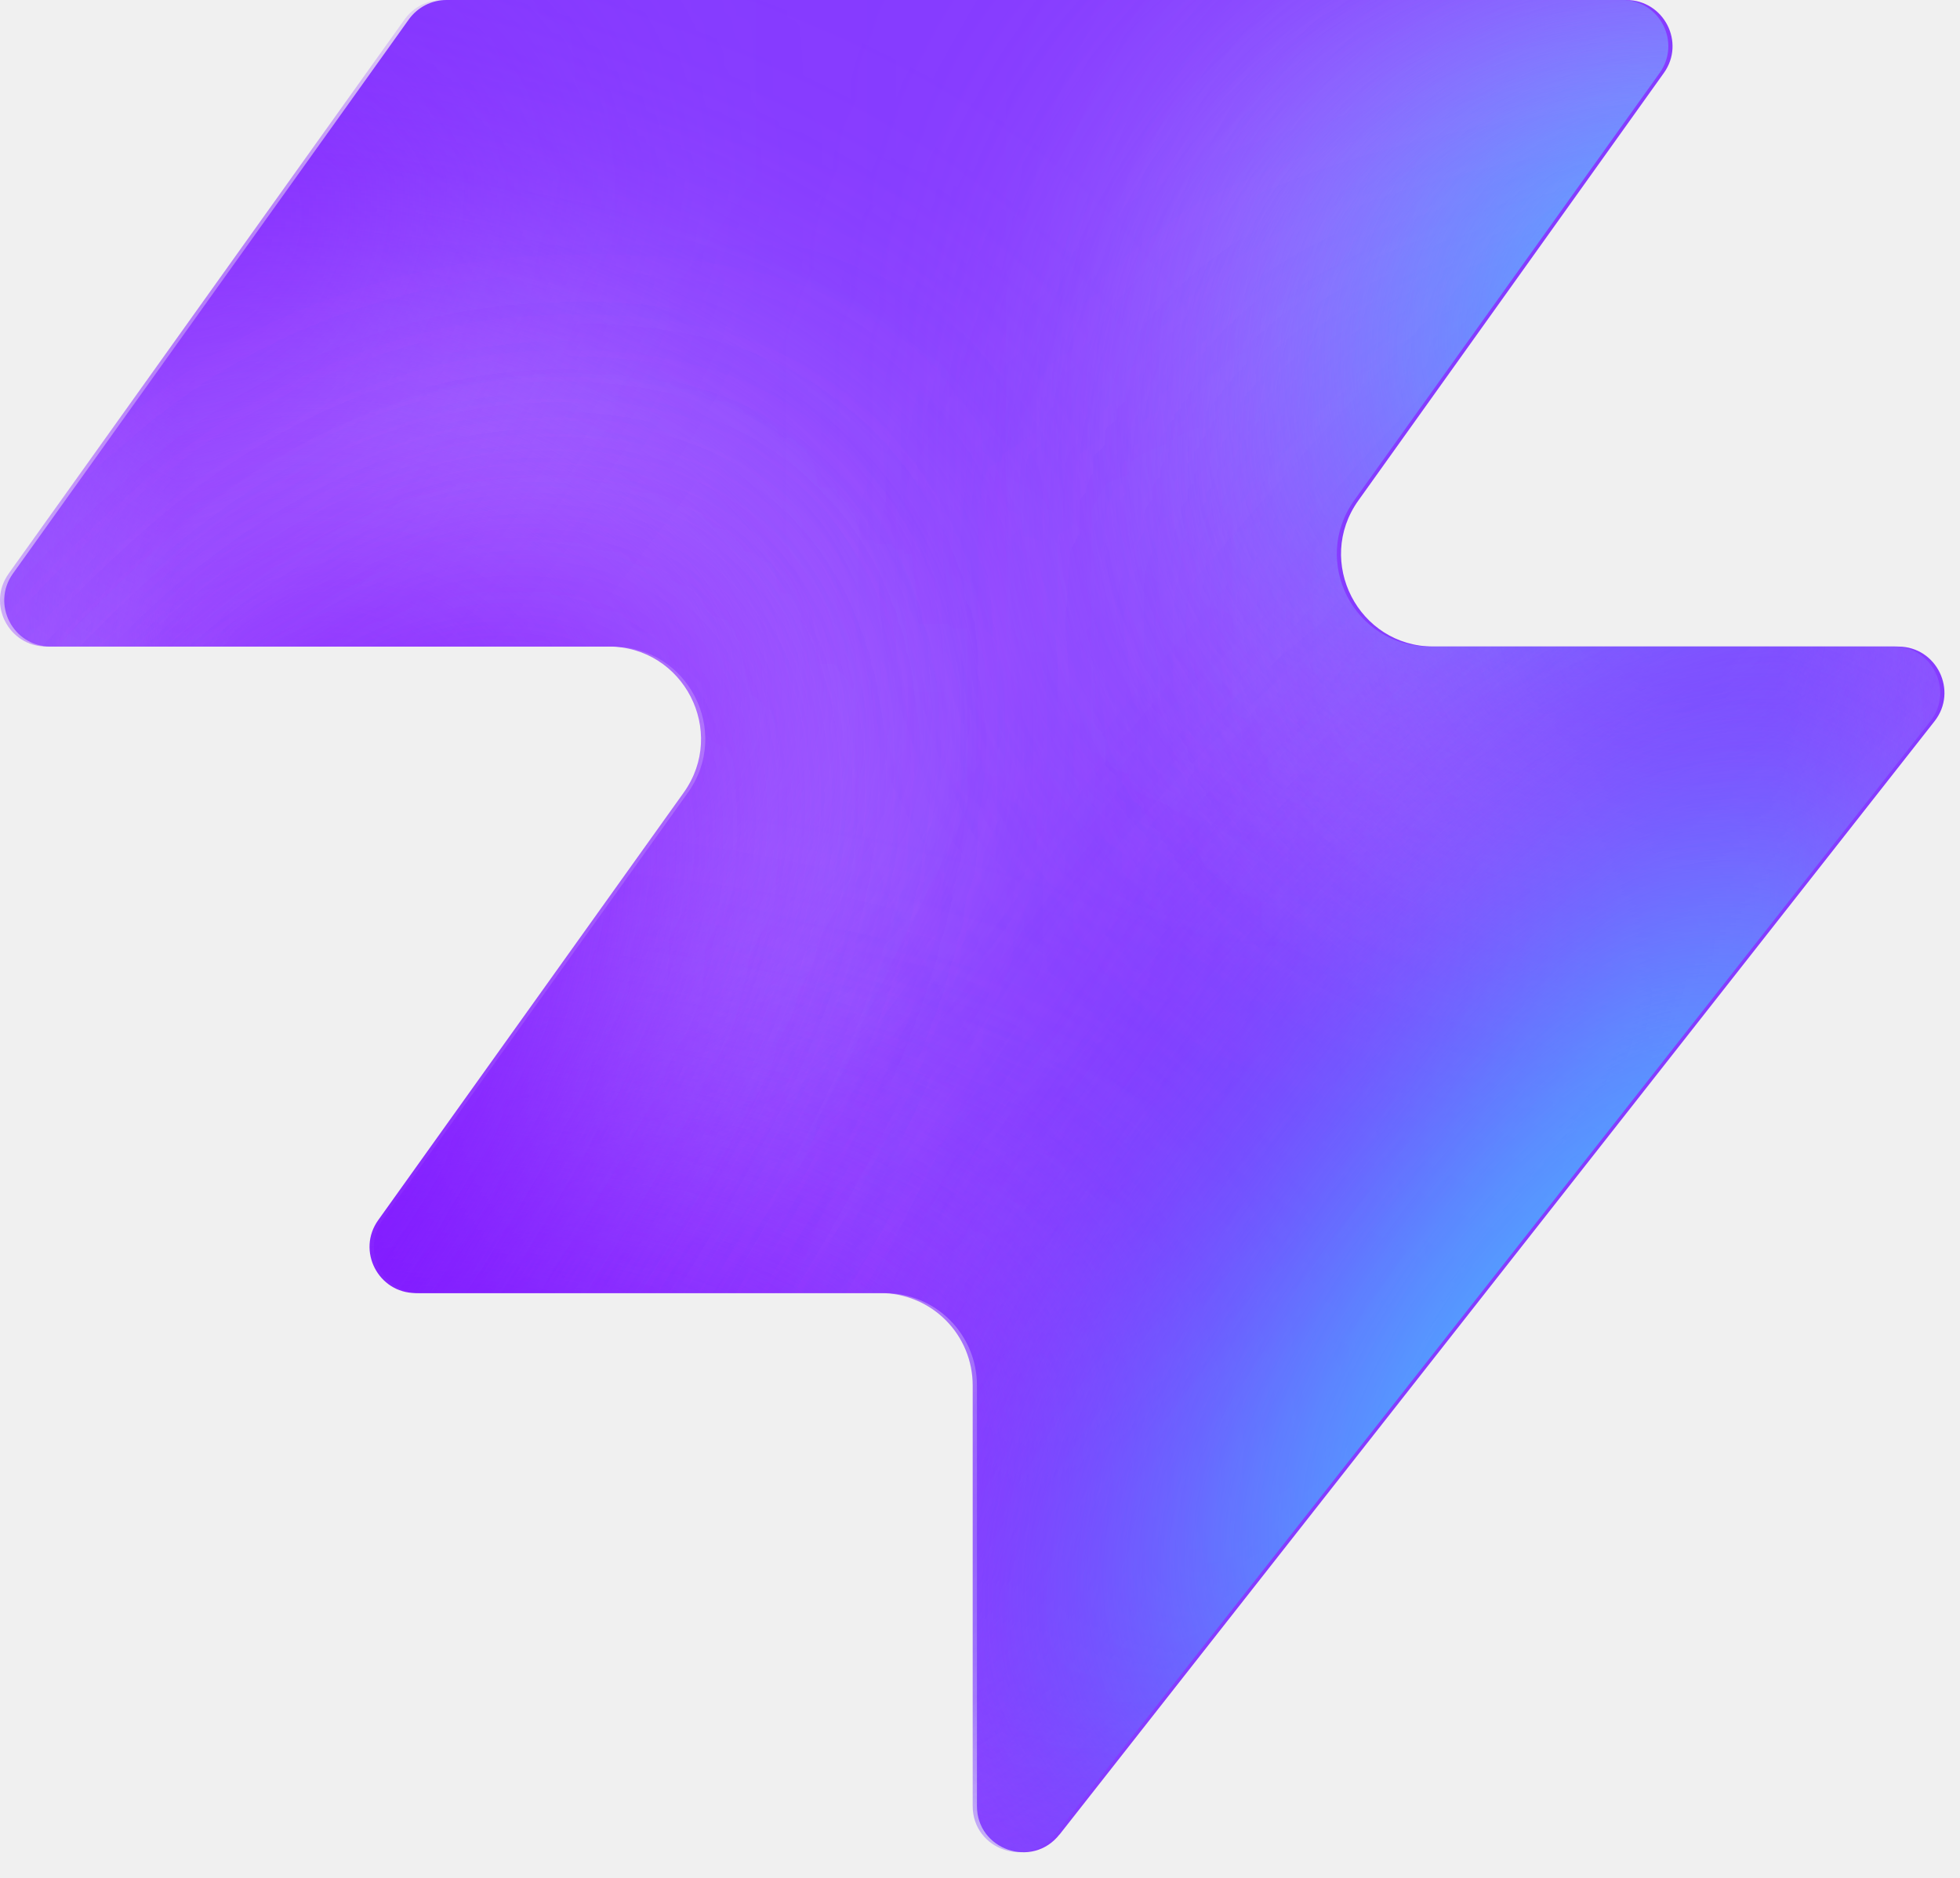
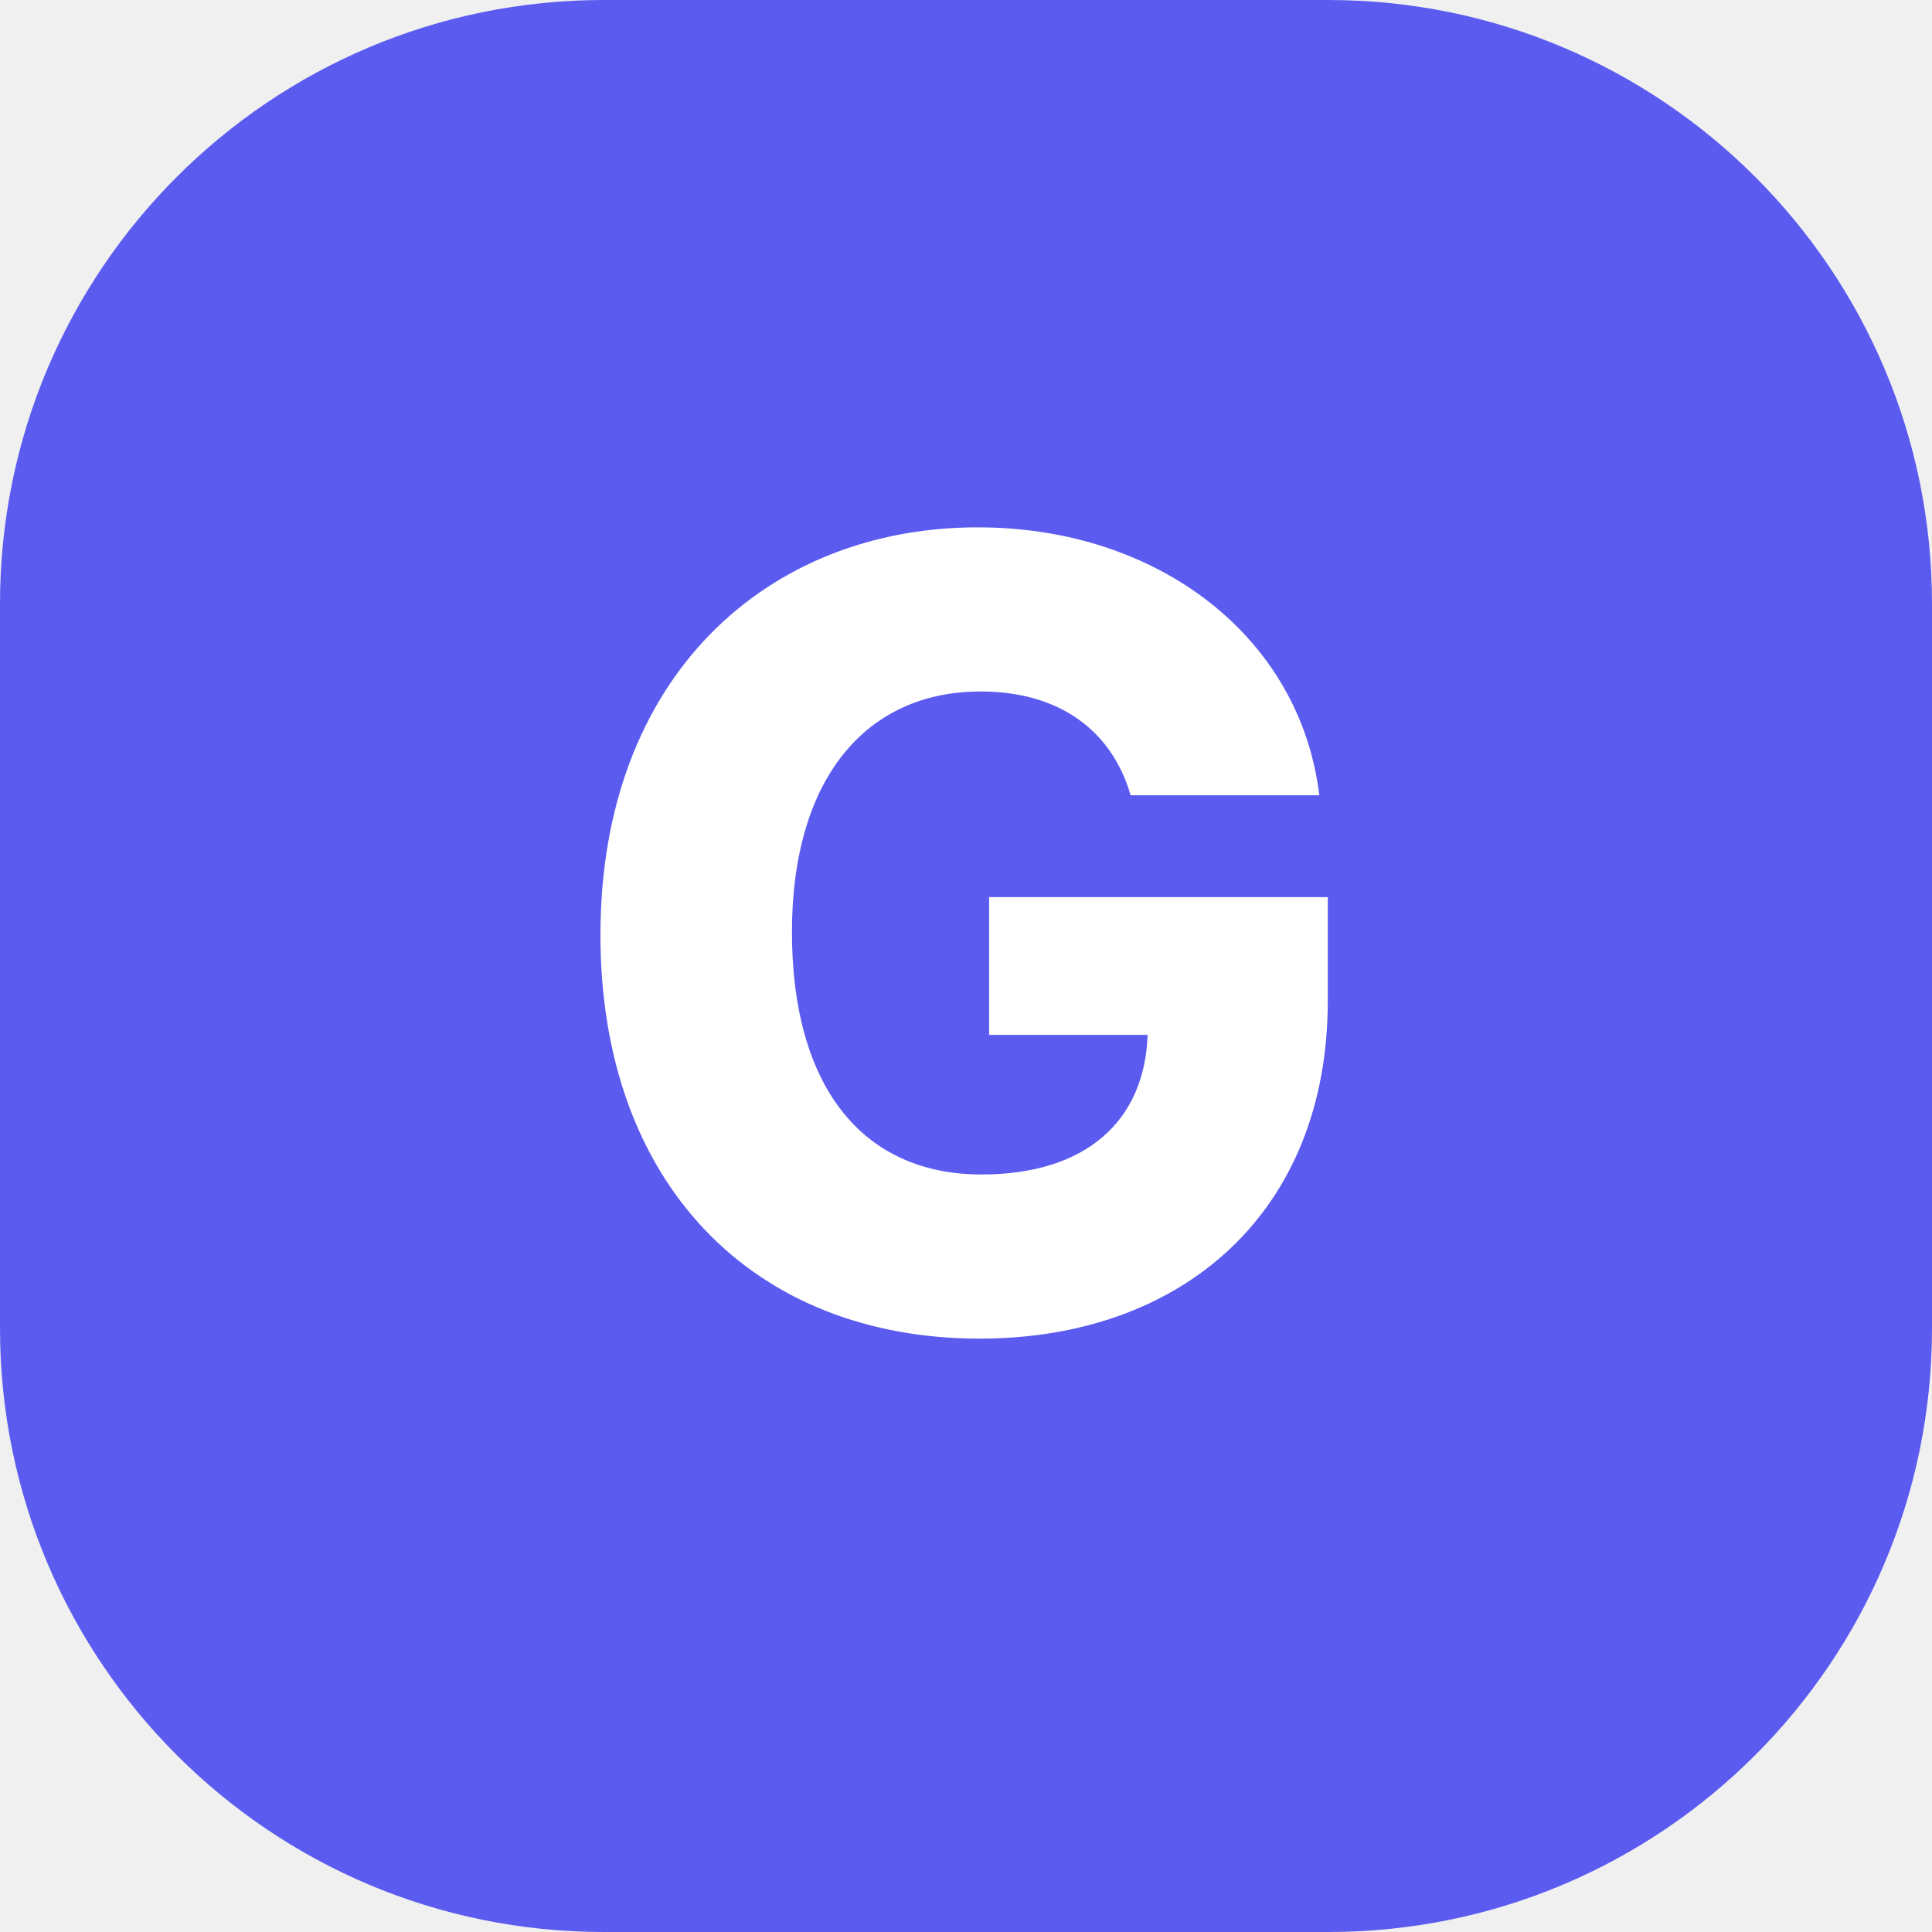
- <svg xmlns="http://www.w3.org/2000/svg" width="48" height="46" fill="none" viewBox="0 0 48 46">
-   <path fill="#863bff" d="M25.946 44.938c-.664.845-2.021.375-2.021-.698V33.937a2.26 2.26 0 0 0-2.262-2.262H10.287c-.92 0-1.456-1.04-.92-1.788l7.48-10.471c1.07-1.497 0-3.578-1.842-3.578H1.237c-.92 0-1.456-1.04-.92-1.788L10.013.474c.214-.297.556-.474.92-.474h28.894c.92 0 1.456 1.04.92 1.788l-7.48 10.471c-1.07 1.498 0 3.579 1.842 3.579h11.377c.943 0 1.473 1.088.89 1.83L25.947 44.94z" style="fill:#863bff;fill:color(display-p3 .525 .23 1);fill-opacity:1" />
-   <mask id="a" width="48" height="46" x="0" y="0" maskUnits="userSpaceOnUse" style="mask-type:alpha">
-     <path fill="#000" d="M25.842 44.938c-.664.844-2.021.375-2.021-.698V33.937a2.26 2.26 0 0 0-2.262-2.262H10.183c-.92 0-1.456-1.04-.92-1.788l7.48-10.471c1.07-1.498 0-3.579-1.842-3.579H1.133c-.92 0-1.456-1.04-.92-1.787L9.91.473c.214-.297.556-.474.92-.474h28.894c.92 0 1.456 1.04.92 1.788l-7.48 10.471c-1.07 1.498 0 3.578 1.842 3.578h11.377c.943 0 1.473 1.088.89 1.832L25.843 44.94z" style="fill:#000;fill-opacity:1" />
-   </mask>
-   <g mask="url(#a)">
-     <g filter="url(#b)">
-       <ellipse cx="5.508" cy="14.704" fill="#ede6ff" rx="5.508" ry="14.704" style="fill:#ede6ff;fill:color(display-p3 .927 .903 1);fill-opacity:1" transform="matrix(.00324 1 1 -.00324 -4.47 31.516)" />
-     </g>
-     <g filter="url(#c)">
-       <ellipse cx="10.399" cy="29.851" fill="#ede6ff" rx="10.399" ry="29.851" style="fill:#ede6ff;fill:color(display-p3 .927 .903 1);fill-opacity:1" transform="matrix(.00324 1 1 -.00324 -39.328 7.883)" />
-     </g>
-     <g filter="url(#d)">
-       <ellipse cx="5.508" cy="30.487" fill="#7e14ff" rx="5.508" ry="30.487" style="fill:#7e14ff;fill:color(display-p3 .492 .077 1);fill-opacity:1" transform="rotate(89.814 -25.913 -14.639)scale(1 -1)" />
-     </g>
-     <g filter="url(#e)">
-       <ellipse cx="5.508" cy="30.599" fill="#7e14ff" rx="5.508" ry="30.599" style="fill:#7e14ff;fill:color(display-p3 .492 .077 1);fill-opacity:1" transform="rotate(89.814 -32.644 -3.334)scale(1 -1)" />
-     </g>
-     <g filter="url(#f)">
-       <ellipse cx="5.508" cy="30.599" fill="#7e14ff" rx="5.508" ry="30.599" style="fill:#7e14ff;fill:color(display-p3 .492 .077 1);fill-opacity:1" transform="matrix(.00324 1 1 -.00324 -34.34 30.47)" />
-     </g>
-     <g filter="url(#g)">
-       <ellipse cx="14.072" cy="22.078" fill="#ede6ff" rx="14.072" ry="22.078" style="fill:#ede6ff;fill:color(display-p3 .927 .903 1);fill-opacity:1" transform="rotate(93.35 24.506 48.493)scale(-1 1)" />
-     </g>
-     <g filter="url(#h)">
-       <ellipse cx="3.47" cy="21.501" fill="#7e14ff" rx="3.47" ry="21.501" style="fill:#7e14ff;fill:color(display-p3 .492 .077 1);fill-opacity:1" transform="rotate(89.009 28.708 47.59)scale(-1 1)" />
-     </g>
-     <g filter="url(#i)">
-       <ellipse cx="3.47" cy="21.501" fill="#7e14ff" rx="3.47" ry="21.501" style="fill:#7e14ff;fill:color(display-p3 .492 .077 1);fill-opacity:1" transform="rotate(89.009 28.708 47.59)scale(-1 1)" />
-     </g>
-     <g filter="url(#j)">
-       <ellipse cx=".387" cy="8.972" fill="#7e14ff" rx="4.407" ry="29.108" style="fill:#7e14ff;fill:color(display-p3 .492 .077 1);fill-opacity:1" transform="rotate(39.51 .387 8.972)" />
-     </g>
-     <g filter="url(#k)">
-       <ellipse cx="47.523" cy="-6.092" fill="#7e14ff" rx="4.407" ry="29.108" style="fill:#7e14ff;fill:color(display-p3 .492 .077 1);fill-opacity:1" transform="rotate(37.892 47.523 -6.092)" />
-     </g>
-     <g filter="url(#l)">
-       <ellipse cx="41.412" cy="6.333" fill="#47bfff" rx="5.971" ry="9.665" style="fill:#47bfff;fill:color(display-p3 .28 .748 1);fill-opacity:1" transform="rotate(37.892 41.412 6.333)" />
-     </g>
-     <g filter="url(#m)">
-       <ellipse cx="-1.879" cy="38.332" fill="#7e14ff" rx="4.407" ry="29.108" style="fill:#7e14ff;fill:color(display-p3 .492 .077 1);fill-opacity:1" transform="rotate(37.892 -1.88 38.332)" />
-     </g>
-     <g filter="url(#n)">
-       <ellipse cx="-1.879" cy="38.332" fill="#7e14ff" rx="4.407" ry="29.108" style="fill:#7e14ff;fill:color(display-p3 .492 .077 1);fill-opacity:1" transform="rotate(37.892 -1.88 38.332)" />
-     </g>
-     <g filter="url(#o)">
-       <ellipse cx="35.651" cy="29.907" fill="#7e14ff" rx="4.407" ry="29.108" style="fill:#7e14ff;fill:color(display-p3 .492 .077 1);fill-opacity:1" transform="rotate(37.892 35.651 29.907)" />
-     </g>
-     <g filter="url(#p)">
-       <ellipse cx="38.418" cy="32.4" fill="#47bfff" rx="5.971" ry="15.297" style="fill:#47bfff;fill:color(display-p3 .28 .748 1);fill-opacity:1" transform="rotate(37.892 38.418 32.4)" />
-     </g>
-   </g>
-   <defs>
-     <filter id="b" width="60.045" height="41.654" x="-19.77" y="16.149" color-interpolation-filters="sRGB" filterUnits="userSpaceOnUse">
-       <feFlood flood-opacity="0" result="BackgroundImageFix" />
-       <feBlend in="SourceGraphic" in2="BackgroundImageFix" result="shape" />
-       <feGaussianBlur result="effect1_foregroundBlur_2002_17158" stdDeviation="7.659" />
-     </filter>
-     <filter id="c" width="90.34" height="51.437" x="-54.613" y="-7.533" color-interpolation-filters="sRGB" filterUnits="userSpaceOnUse">
-       <feFlood flood-opacity="0" result="BackgroundImageFix" />
-       <feBlend in="SourceGraphic" in2="BackgroundImageFix" result="shape" />
-       <feGaussianBlur result="effect1_foregroundBlur_2002_17158" stdDeviation="7.659" />
-     </filter>
-     <filter id="d" width="79.355" height="29.4" x="-49.64" y="2.03" color-interpolation-filters="sRGB" filterUnits="userSpaceOnUse">
-       <feFlood flood-opacity="0" result="BackgroundImageFix" />
-       <feBlend in="SourceGraphic" in2="BackgroundImageFix" result="shape" />
-       <feGaussianBlur result="effect1_foregroundBlur_2002_17158" stdDeviation="4.596" />
-     </filter>
-     <filter id="e" width="79.579" height="29.4" x="-45.045" y="20.029" color-interpolation-filters="sRGB" filterUnits="userSpaceOnUse">
-       <feFlood flood-opacity="0" result="BackgroundImageFix" />
-       <feBlend in="SourceGraphic" in2="BackgroundImageFix" result="shape" />
-       <feGaussianBlur result="effect1_foregroundBlur_2002_17158" stdDeviation="4.596" />
-     </filter>
-     <filter id="f" width="79.579" height="29.4" x="-43.513" y="21.178" color-interpolation-filters="sRGB" filterUnits="userSpaceOnUse">
-       <feFlood flood-opacity="0" result="BackgroundImageFix" />
-       <feBlend in="SourceGraphic" in2="BackgroundImageFix" result="shape" />
-       <feGaussianBlur result="effect1_foregroundBlur_2002_17158" stdDeviation="4.596" />
-     </filter>
-     <filter id="g" width="74.749" height="58.852" x="15.756" y="-17.901" color-interpolation-filters="sRGB" filterUnits="userSpaceOnUse">
-       <feFlood flood-opacity="0" result="BackgroundImageFix" />
-       <feBlend in="SourceGraphic" in2="BackgroundImageFix" result="shape" />
-       <feGaussianBlur result="effect1_foregroundBlur_2002_17158" stdDeviation="7.659" />
-     </filter>
-     <filter id="h" width="61.377" height="25.362" x="23.548" y="2.284" color-interpolation-filters="sRGB" filterUnits="userSpaceOnUse">
-       <feFlood flood-opacity="0" result="BackgroundImageFix" />
-       <feBlend in="SourceGraphic" in2="BackgroundImageFix" result="shape" />
-       <feGaussianBlur result="effect1_foregroundBlur_2002_17158" stdDeviation="4.596" />
-     </filter>
-     <filter id="i" width="61.377" height="25.362" x="23.548" y="2.284" color-interpolation-filters="sRGB" filterUnits="userSpaceOnUse">
-       <feFlood flood-opacity="0" result="BackgroundImageFix" />
-       <feBlend in="SourceGraphic" in2="BackgroundImageFix" result="shape" />
-       <feGaussianBlur result="effect1_foregroundBlur_2002_17158" stdDeviation="4.596" />
-     </filter>
-     <filter id="j" width="56.045" height="63.649" x="-27.636" y="-22.853" color-interpolation-filters="sRGB" filterUnits="userSpaceOnUse">
-       <feFlood flood-opacity="0" result="BackgroundImageFix" />
-       <feBlend in="SourceGraphic" in2="BackgroundImageFix" result="shape" />
-       <feGaussianBlur result="effect1_foregroundBlur_2002_17158" stdDeviation="4.596" />
-     </filter>
-     <filter id="k" width="54.814" height="64.646" x="20.116" y="-38.415" color-interpolation-filters="sRGB" filterUnits="userSpaceOnUse">
-       <feFlood flood-opacity="0" result="BackgroundImageFix" />
-       <feBlend in="SourceGraphic" in2="BackgroundImageFix" result="shape" />
-       <feGaussianBlur result="effect1_foregroundBlur_2002_17158" stdDeviation="4.596" />
-     </filter>
-     <filter id="l" width="33.541" height="35.313" x="24.641" y="-11.323" color-interpolation-filters="sRGB" filterUnits="userSpaceOnUse">
-       <feFlood flood-opacity="0" result="BackgroundImageFix" />
-       <feBlend in="SourceGraphic" in2="BackgroundImageFix" result="shape" />
-       <feGaussianBlur result="effect1_foregroundBlur_2002_17158" stdDeviation="4.596" />
-     </filter>
-     <filter id="m" width="54.814" height="64.646" x="-29.286" y="6.009" color-interpolation-filters="sRGB" filterUnits="userSpaceOnUse">
-       <feFlood flood-opacity="0" result="BackgroundImageFix" />
-       <feBlend in="SourceGraphic" in2="BackgroundImageFix" result="shape" />
-       <feGaussianBlur result="effect1_foregroundBlur_2002_17158" stdDeviation="4.596" />
-     </filter>
-     <filter id="n" width="54.814" height="64.646" x="-29.286" y="6.009" color-interpolation-filters="sRGB" filterUnits="userSpaceOnUse">
-       <feFlood flood-opacity="0" result="BackgroundImageFix" />
-       <feBlend in="SourceGraphic" in2="BackgroundImageFix" result="shape" />
-       <feGaussianBlur result="effect1_foregroundBlur_2002_17158" stdDeviation="4.596" />
-     </filter>
-     <filter id="o" width="54.814" height="64.646" x="8.244" y="-2.416" color-interpolation-filters="sRGB" filterUnits="userSpaceOnUse">
-       <feFlood flood-opacity="0" result="BackgroundImageFix" />
-       <feBlend in="SourceGraphic" in2="BackgroundImageFix" result="shape" />
-       <feGaussianBlur result="effect1_foregroundBlur_2002_17158" stdDeviation="4.596" />
-     </filter>
-     <filter id="p" width="39.409" height="43.623" x="18.713" y="10.588" color-interpolation-filters="sRGB" filterUnits="userSpaceOnUse">
-       <feFlood flood-opacity="0" result="BackgroundImageFix" />
-       <feBlend in="SourceGraphic" in2="BackgroundImageFix" result="shape" />
-       <feGaussianBlur result="effect1_foregroundBlur_2002_17158" stdDeviation="4.596" />
-     </filter>
-   </defs>
+ <svg xmlns="http://www.w3.org/2000/svg" viewBox="0 0 32 32" fill="none">
+   <rect width="32" height="32" rx="10" fill="#5b5bf0" />
+   <text x="16" y="22" font-family="'Plus Jakarta Sans', system-ui, -apple-system, sans-serif" font-size="18" font-weight="800" fill="#ffffff" text-anchor="middle">G</text>
</svg>
